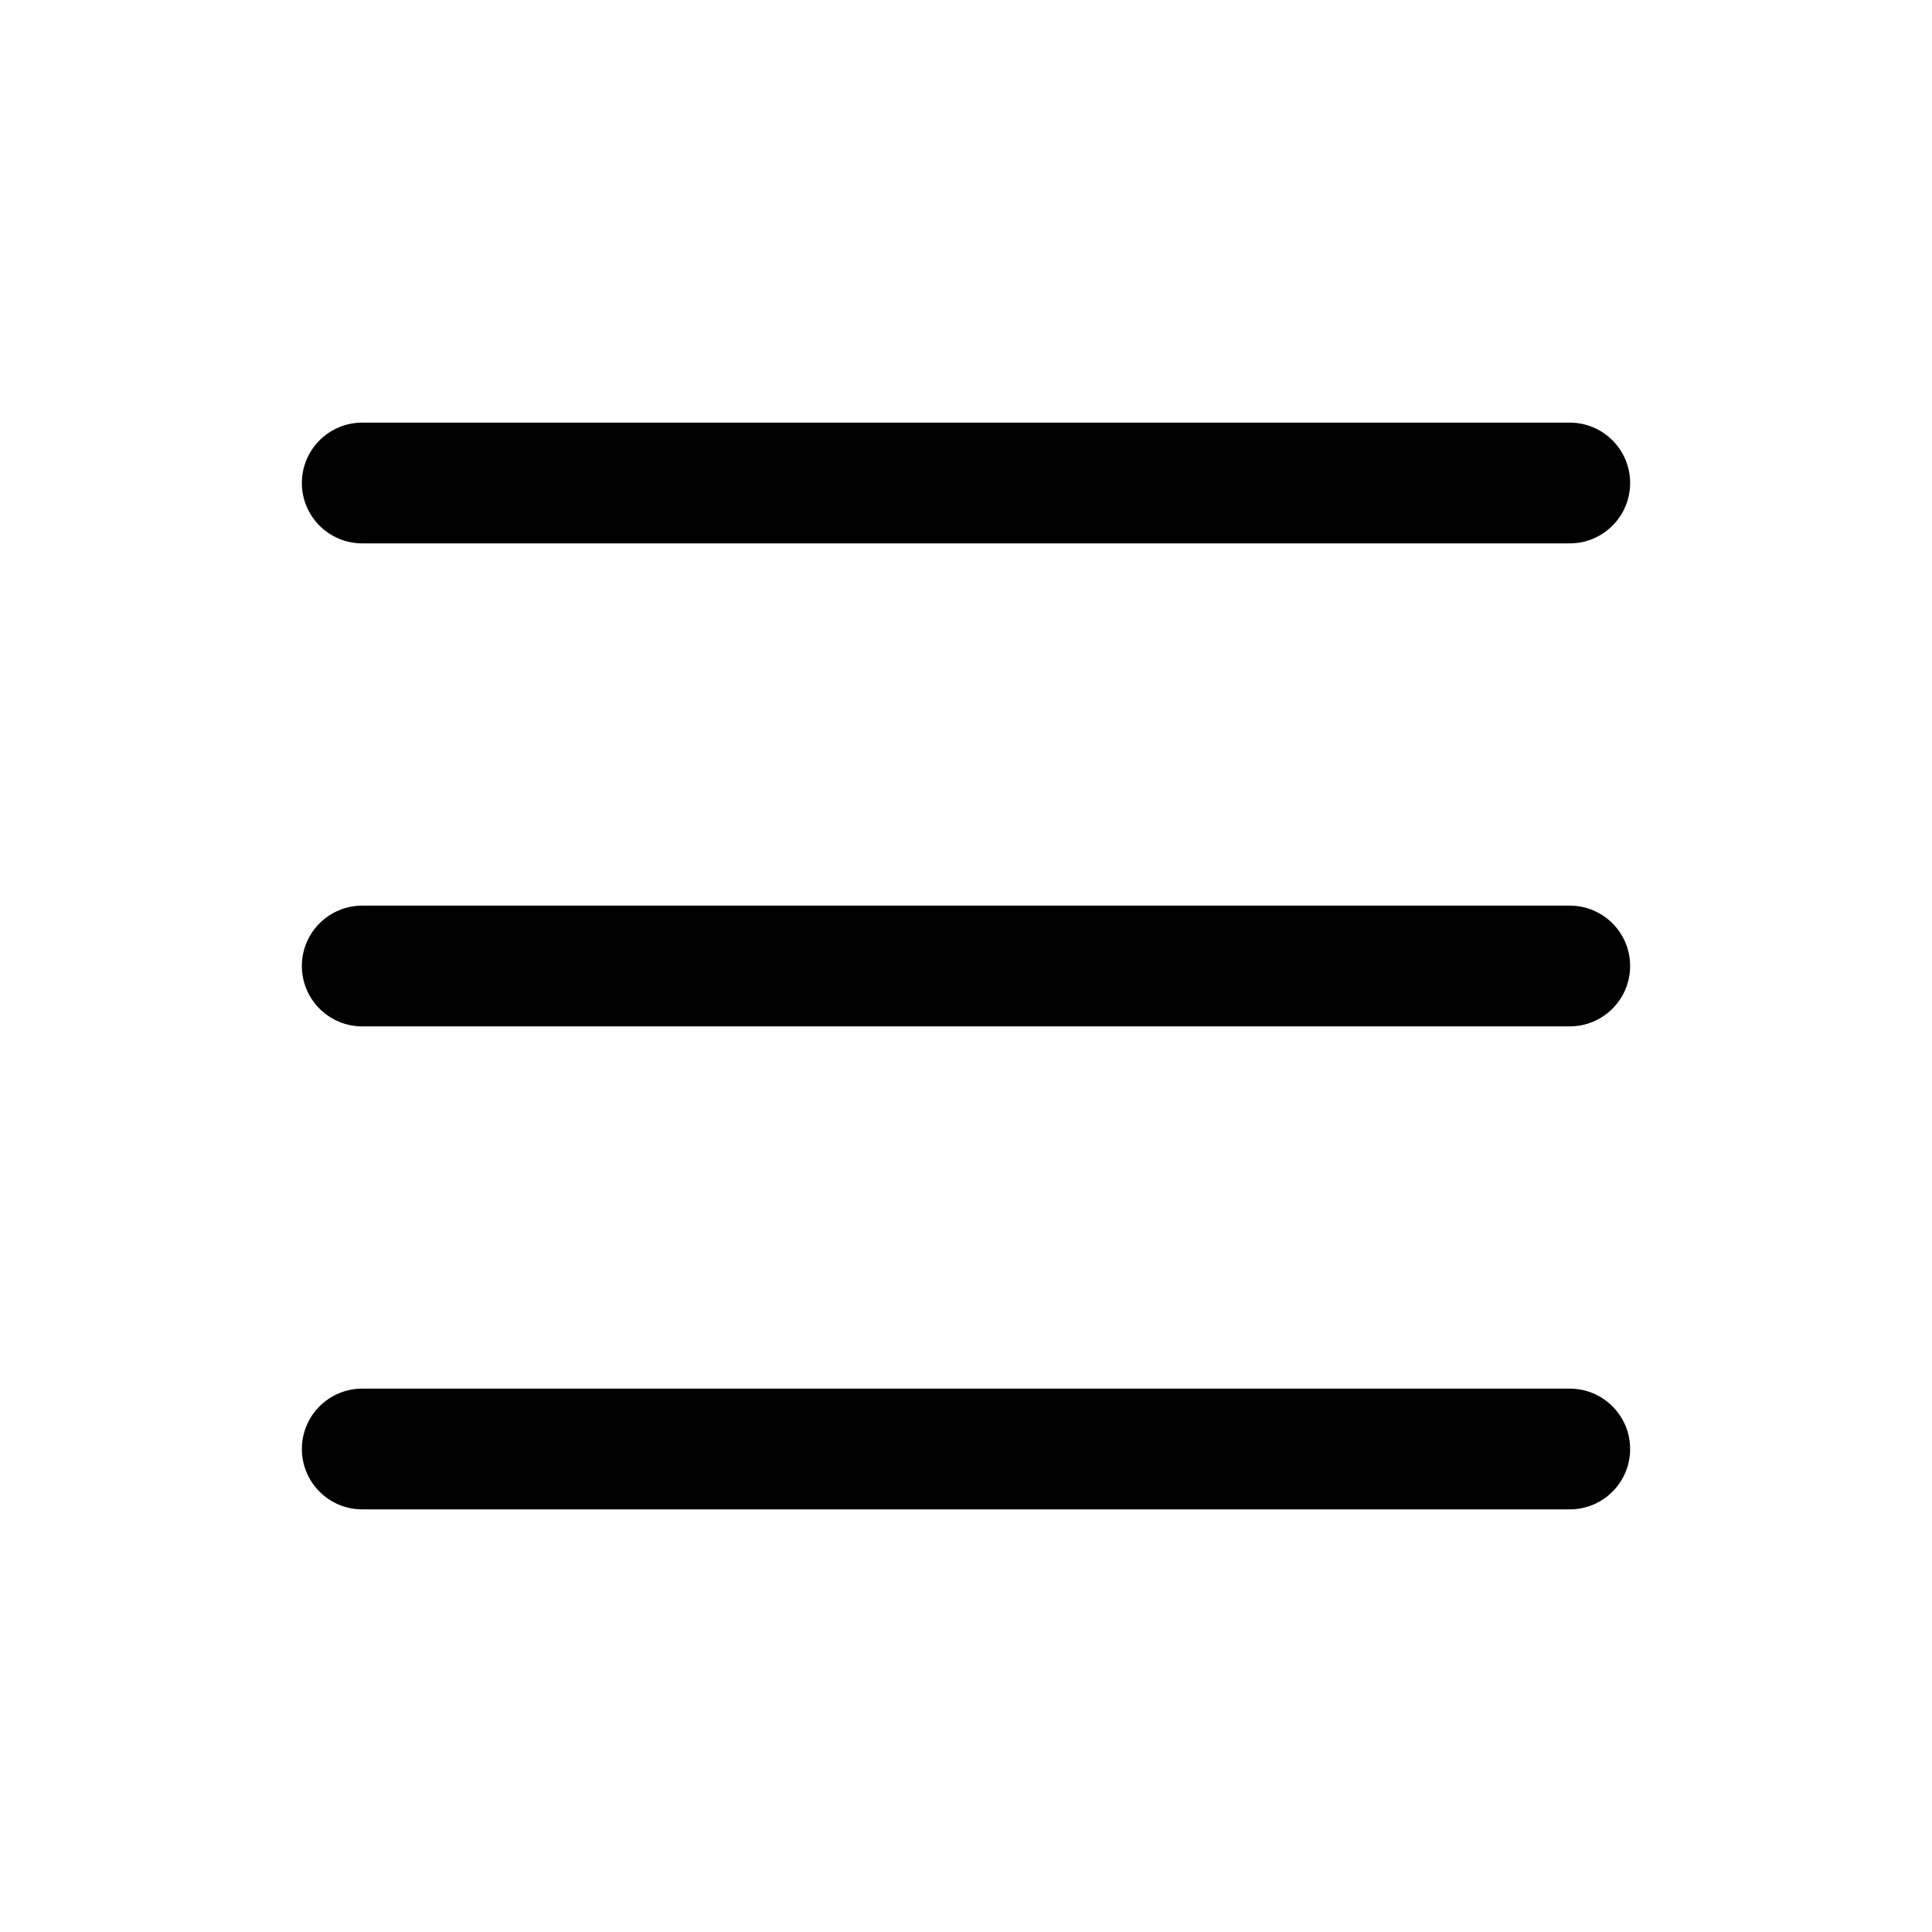
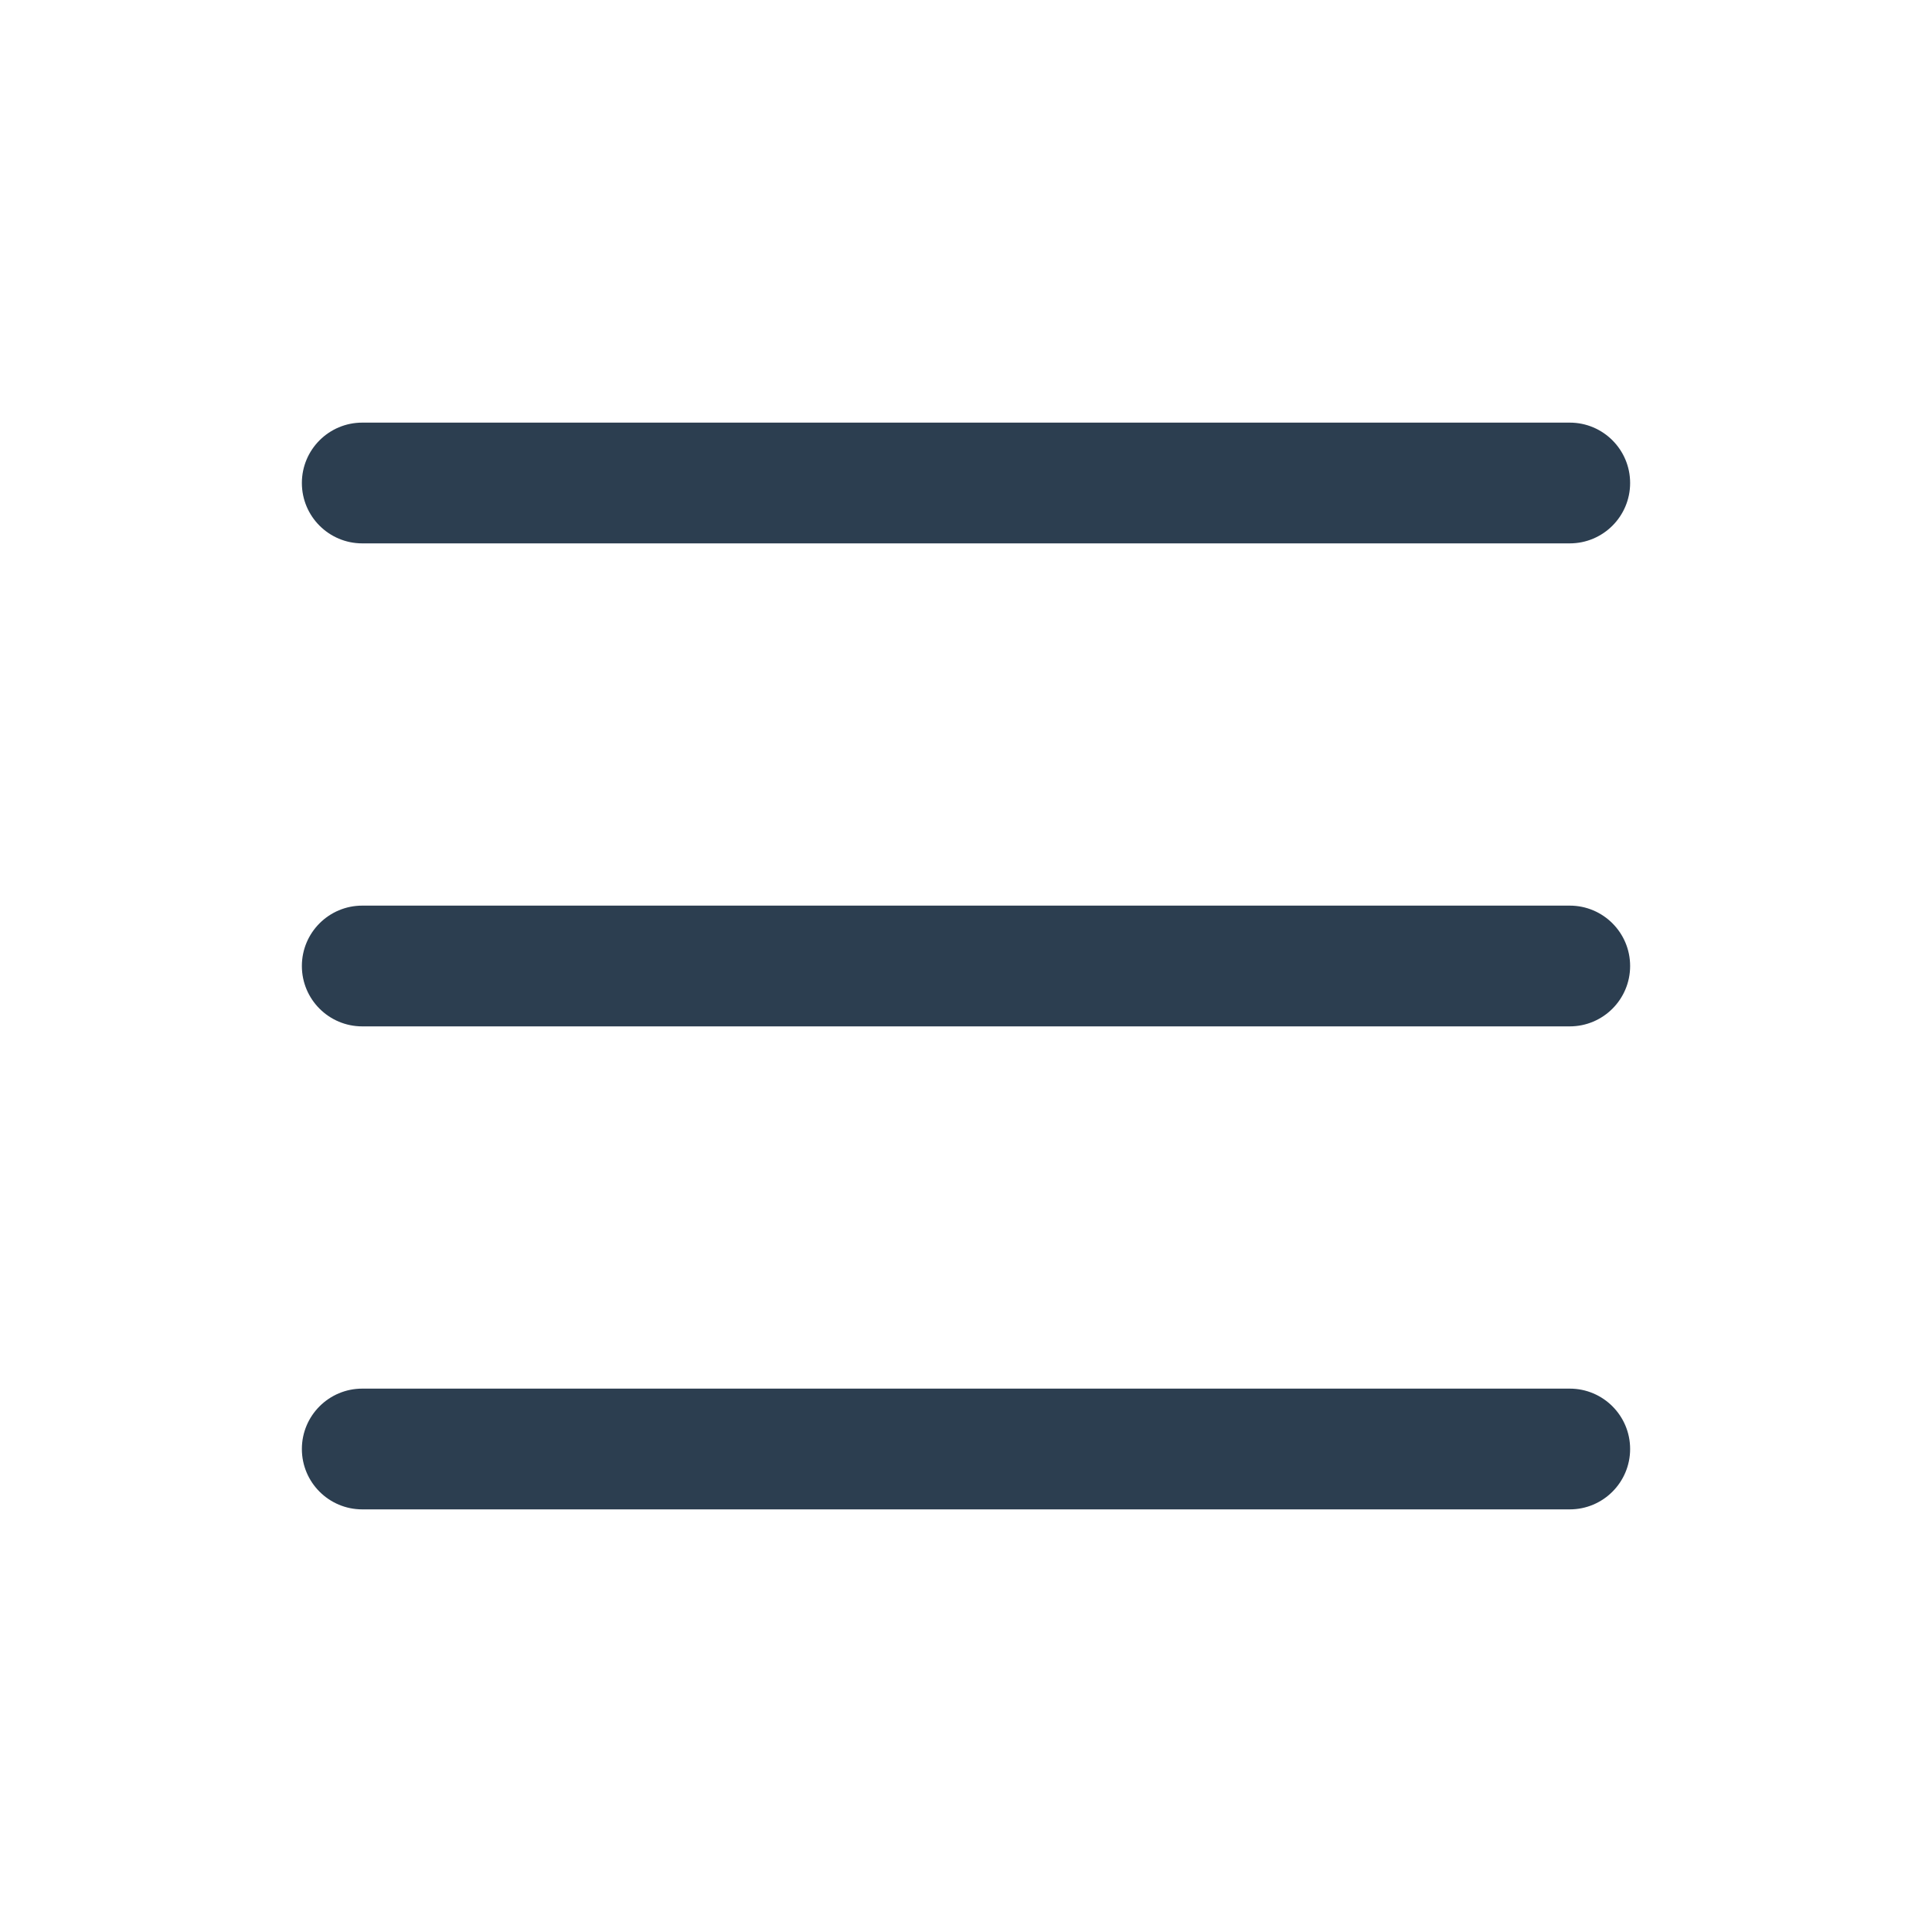
- <svg xmlns="http://www.w3.org/2000/svg" width="16" height="16" fill="currentColor" class="bi bi-list" viewBox="0 0 16 16">
+ <svg xmlns="http://www.w3.org/2000/svg" width="16" height="16" fill="#2c3e50" class="bi bi-list" viewBox="0 0 16 16">
  <path fill-rule="evenodd" d="M2.5 12a.5.5 0 0 1 .5-.5h10a.5.5 0 0 1 0 1H3a.5.5 0 0 1-.5-.5zm0-4a.5.5 0 0 1 .5-.5h10a.5.5 0 0 1 0 1H3a.5.5 0 0 1-.5-.5zm0-4a.5.5 0 0 1 .5-.5h10a.5.5 0 0 1 0 1H3a.5.5 0 0 1-.5-.5z" />
</svg>
